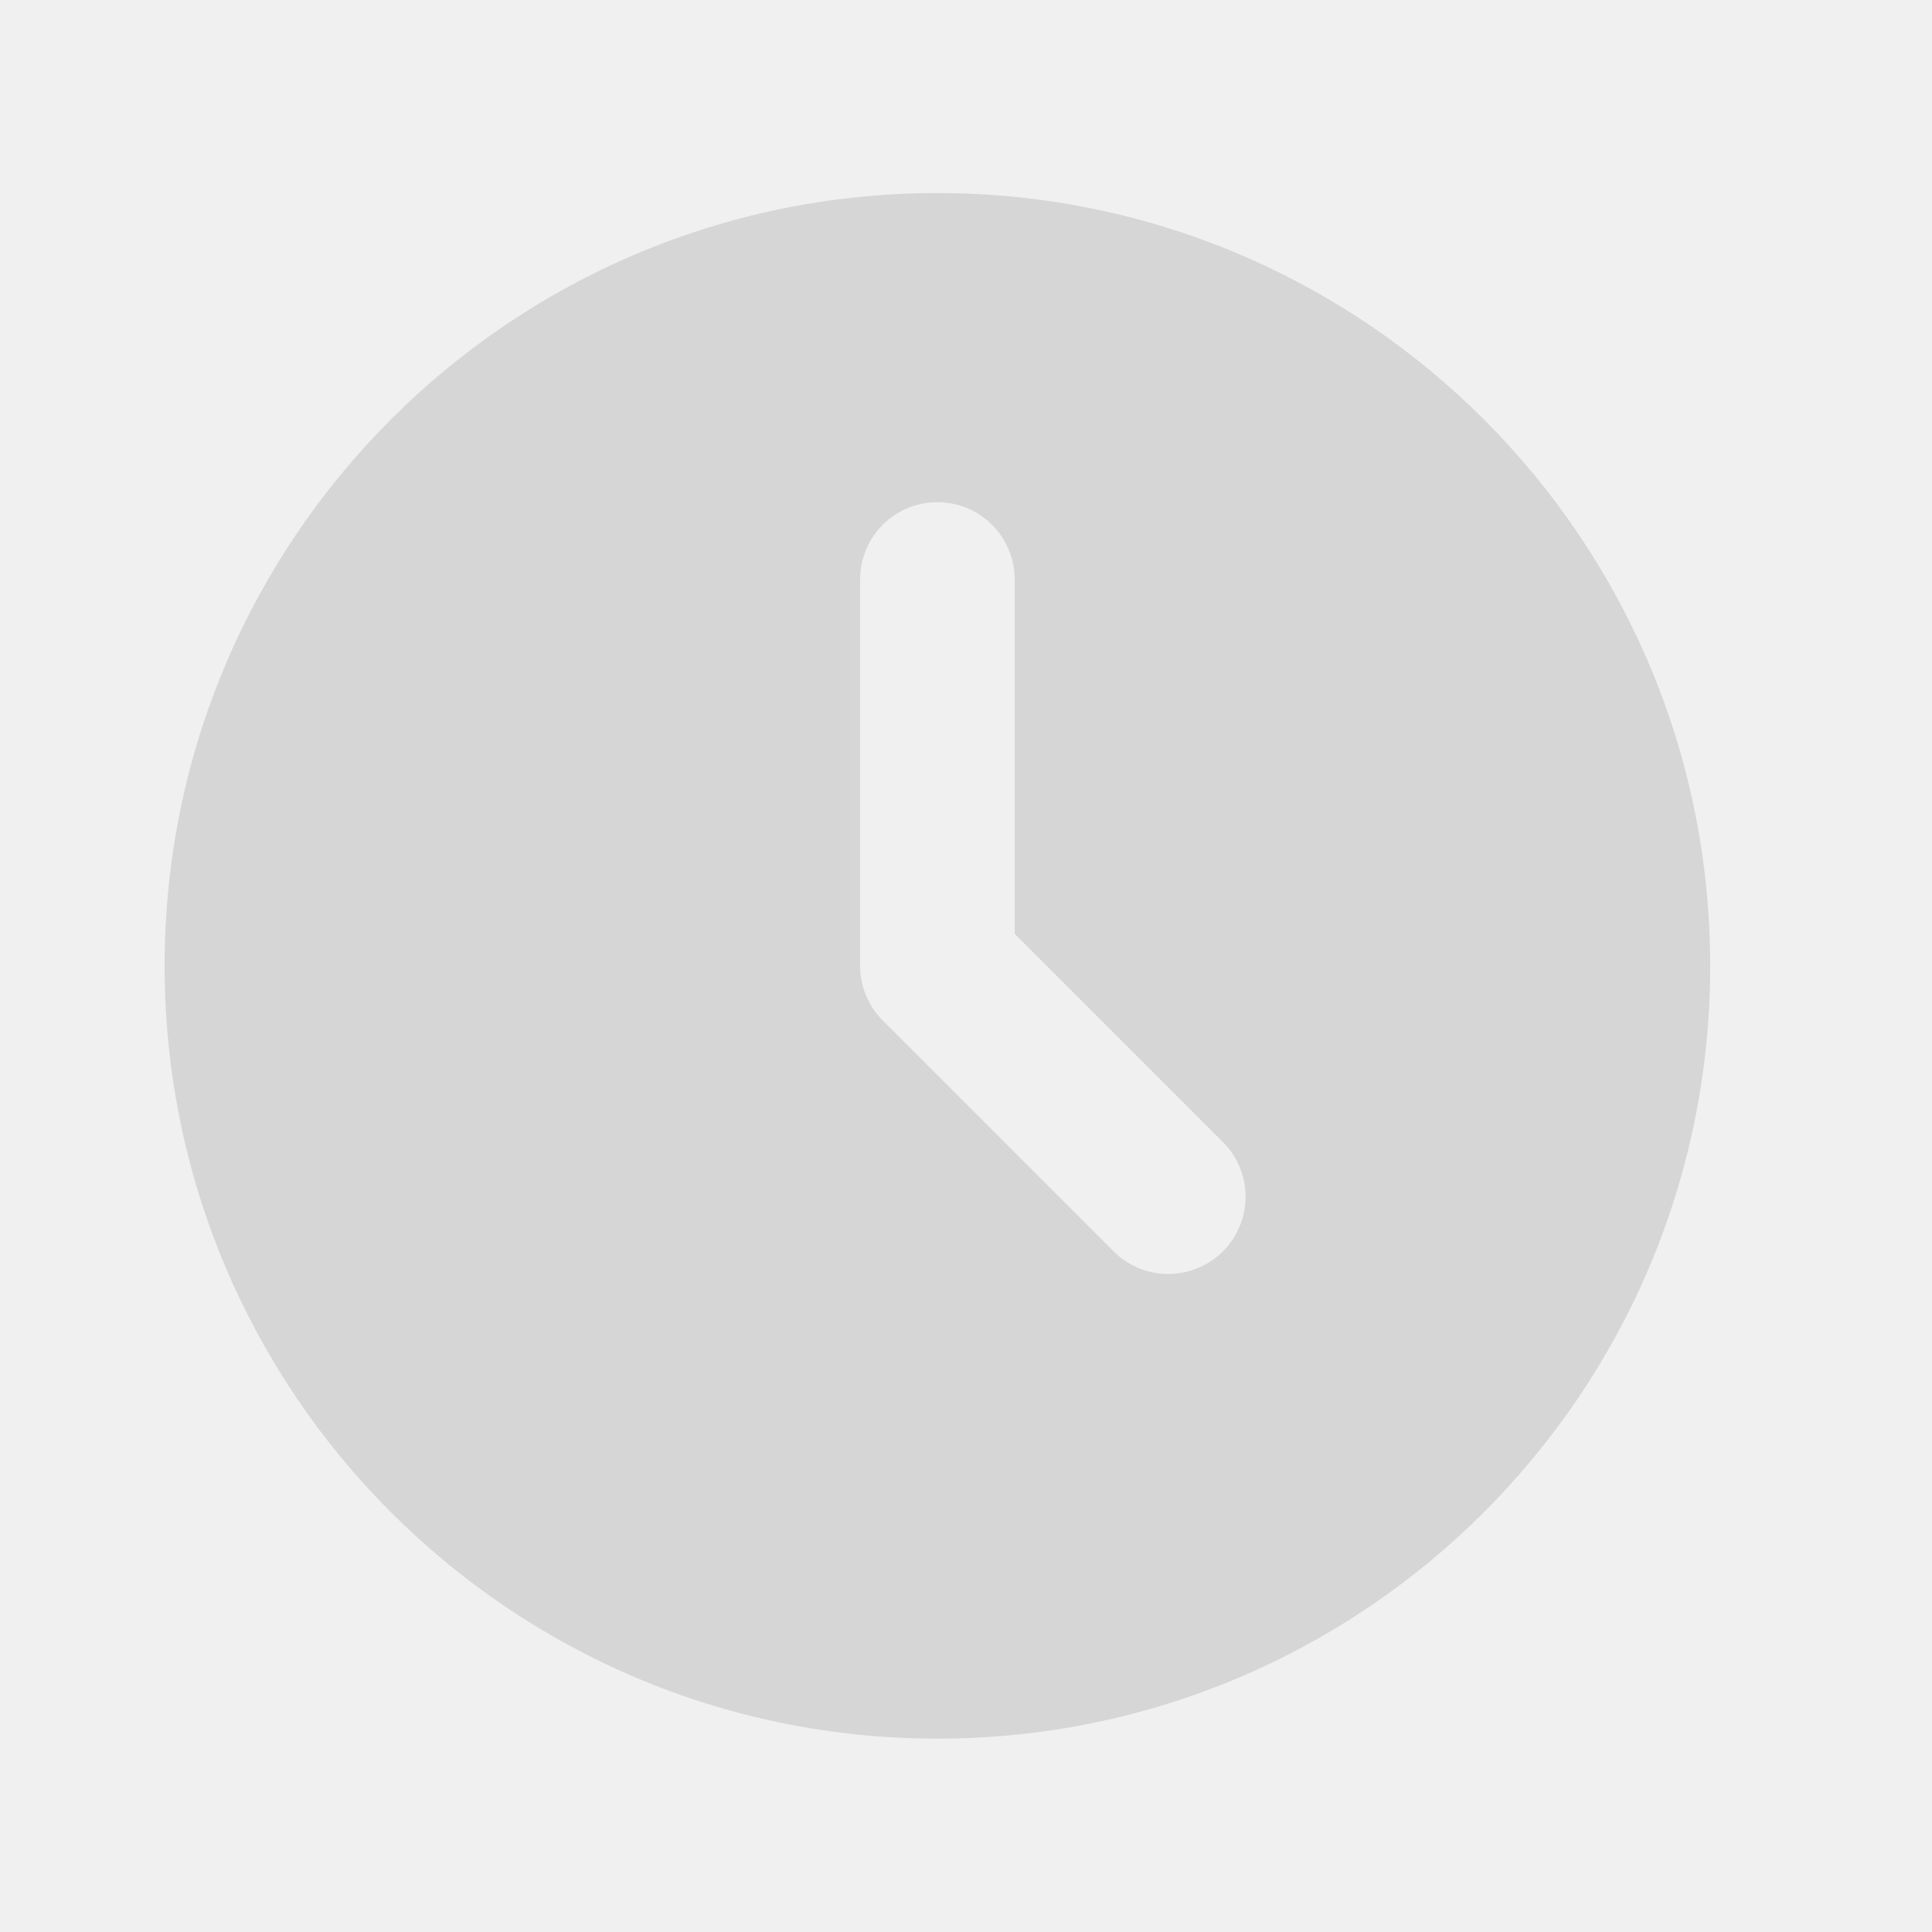
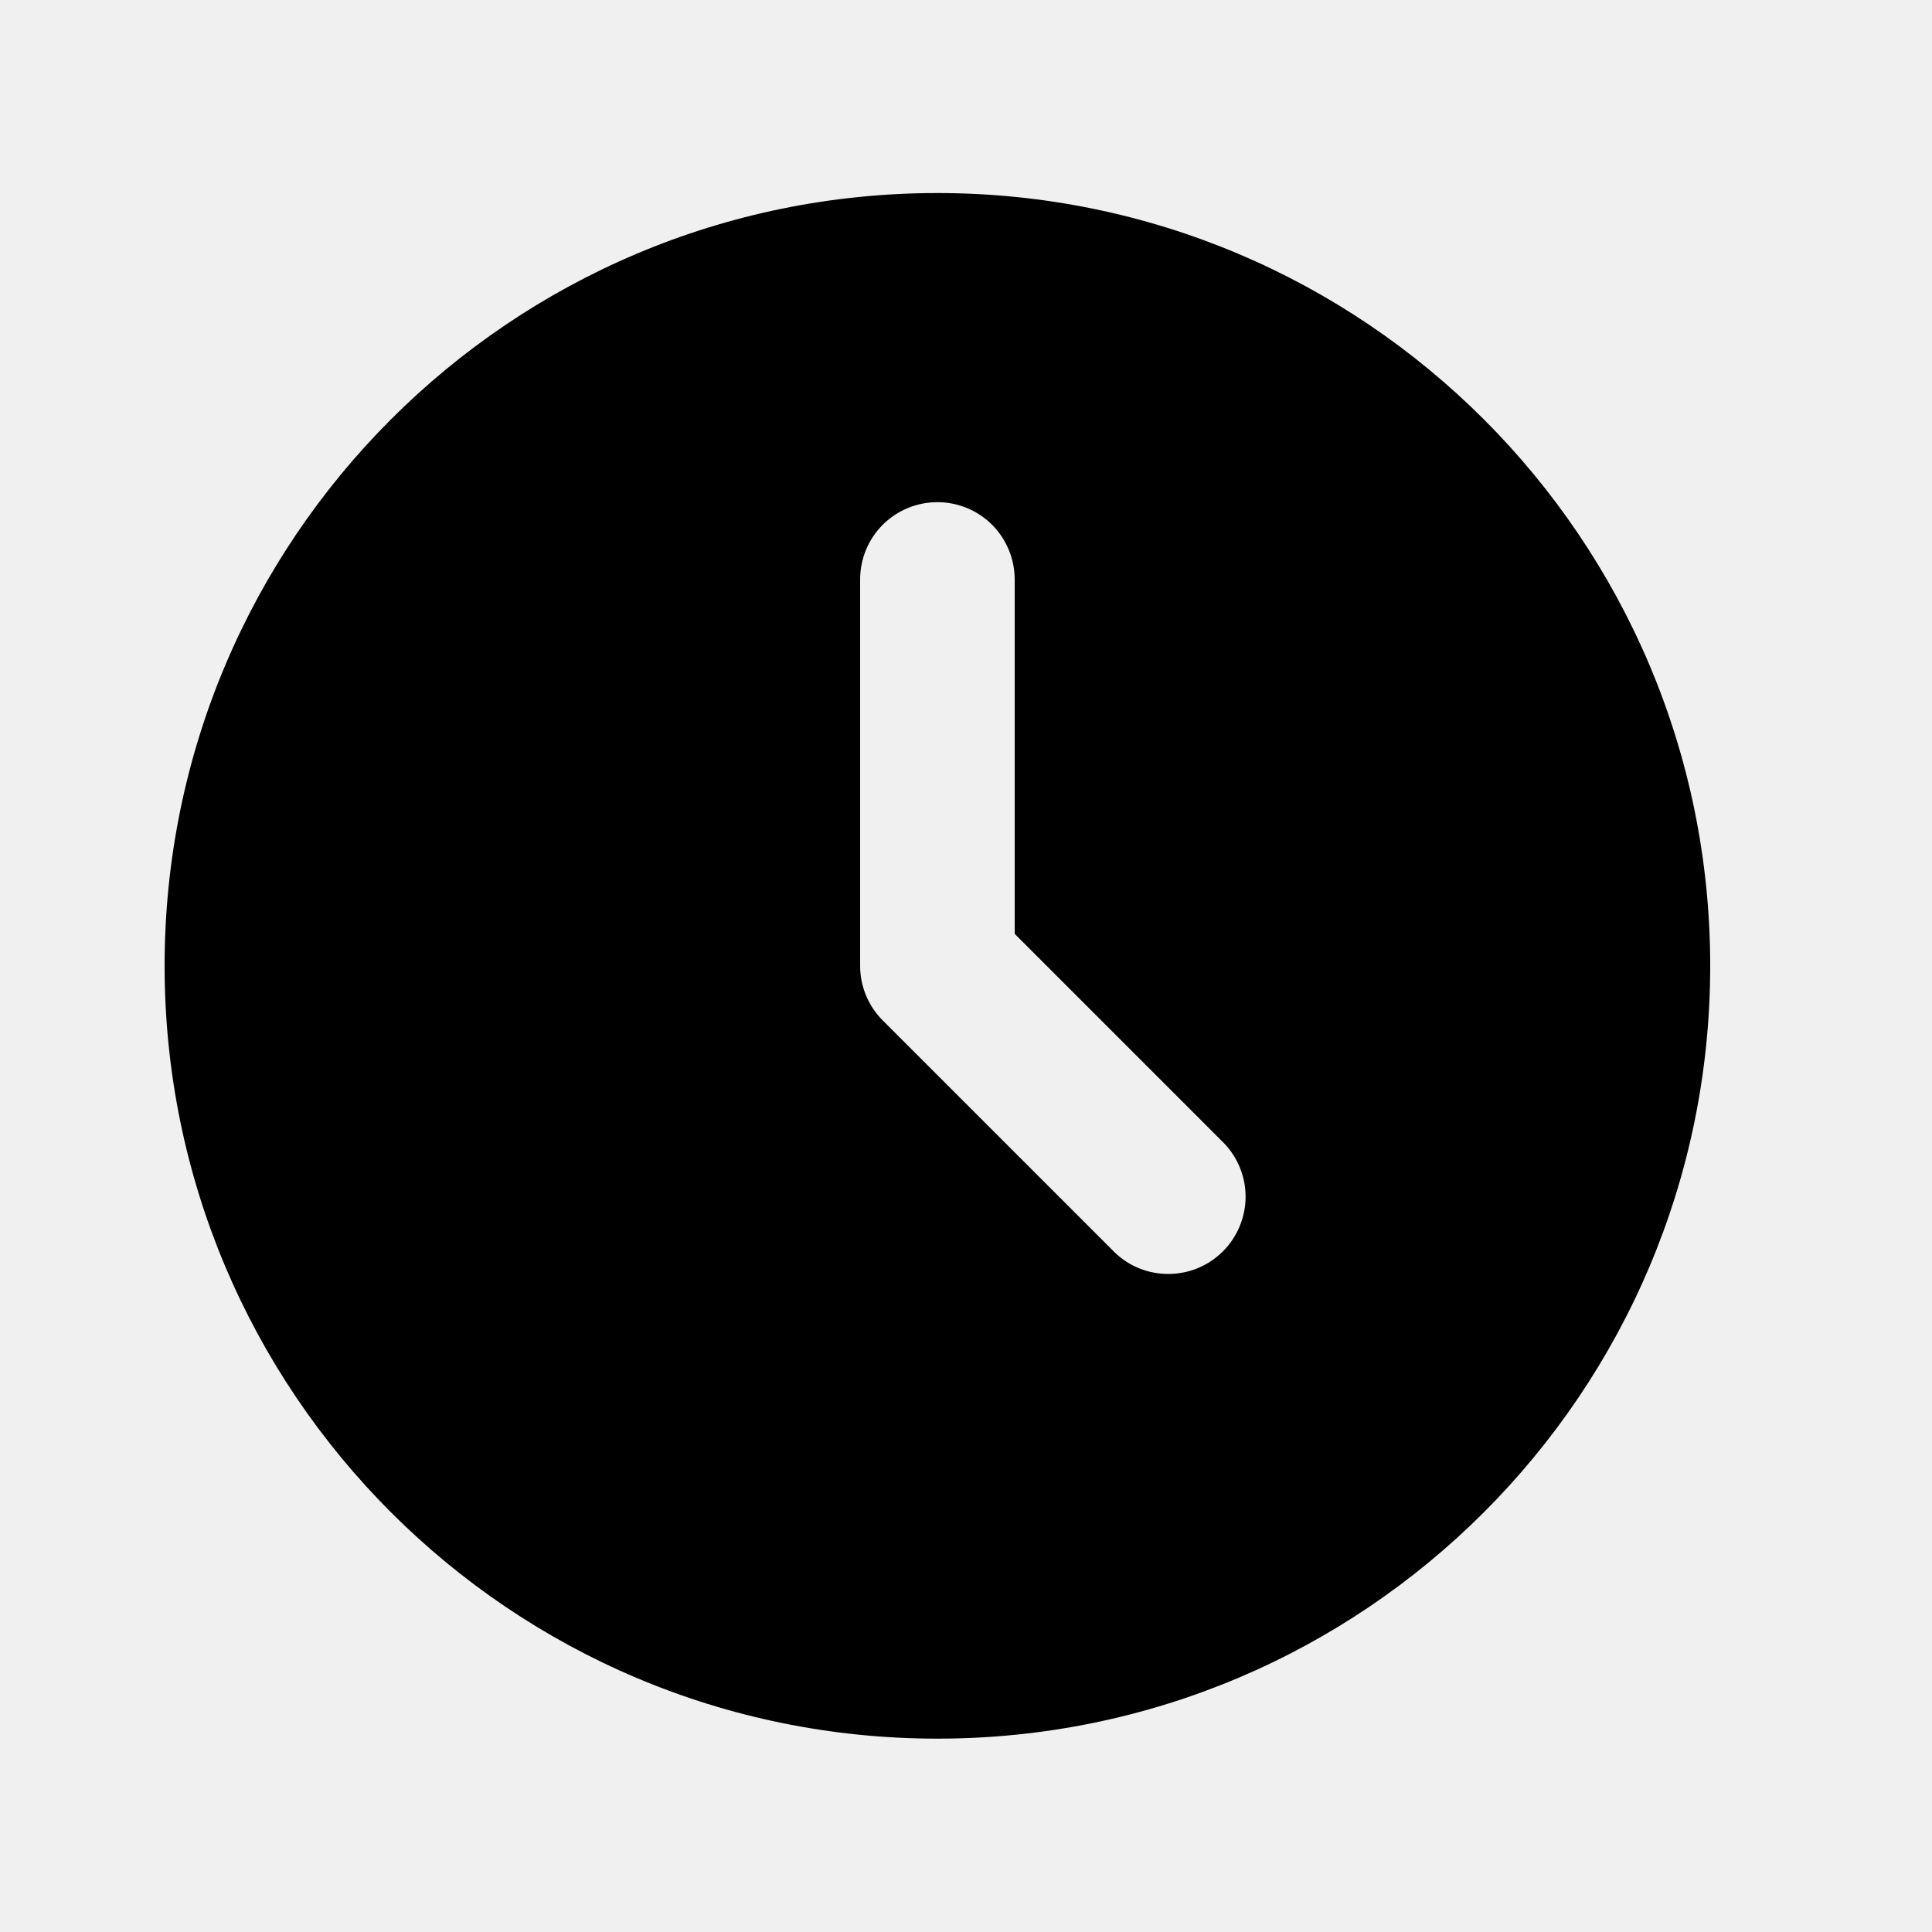
<svg xmlns="http://www.w3.org/2000/svg" width="25" height="25" viewBox="0 0 25 25" fill="none">
  <g clip-path="url(#clip0_730_3945)">
-     <path d="M12.13 2.498C17.653 2.498 22.13 6.975 22.13 12.498C22.13 18.021 17.653 22.498 12.13 22.498C6.607 22.498 2.13 18.021 2.13 12.498C2.13 6.975 6.607 2.498 12.13 2.498ZM12.13 6.498C11.865 6.498 11.61 6.603 11.423 6.79C11.235 6.978 11.13 7.232 11.13 7.498V12.498C11.13 12.763 11.235 13.017 11.423 13.205L14.423 16.205C14.611 16.387 14.864 16.488 15.126 16.485C15.389 16.483 15.639 16.378 15.825 16.192C16.01 16.007 16.115 15.756 16.118 15.494C16.12 15.232 16.019 14.979 15.837 14.791L13.13 12.084V7.498C13.13 7.232 13.024 6.978 12.837 6.79C12.649 6.603 12.395 6.498 12.13 6.498Z" fill="#D6D6D6" />
+     <path d="M12.13 2.498C17.653 2.498 22.13 6.975 22.13 12.498C22.13 18.021 17.653 22.498 12.13 22.498C6.607 22.498 2.13 18.021 2.13 12.498C2.13 6.975 6.607 2.498 12.13 2.498ZM12.13 6.498C11.865 6.498 11.61 6.603 11.423 6.79C11.235 6.978 11.13 7.232 11.13 7.498V12.498C11.13 12.763 11.235 13.017 11.423 13.205L14.423 16.205C14.611 16.387 14.864 16.488 15.126 16.485C15.389 16.483 15.639 16.378 15.825 16.192C16.01 16.007 16.115 15.756 16.118 15.494C16.12 15.232 16.019 14.979 15.837 14.791L13.13 12.084V7.498C13.13 7.232 13.024 6.978 12.837 6.79C12.649 6.603 12.395 6.498 12.13 6.498Z" fill="currentColor" />
  </g>
  <defs>
    <clipPath id="clip0_730_3945">
      <rect width="24" height="24" fill="white" transform="translate(0.129883 0.83252)" />
    </clipPath>
  </defs>
</svg>
